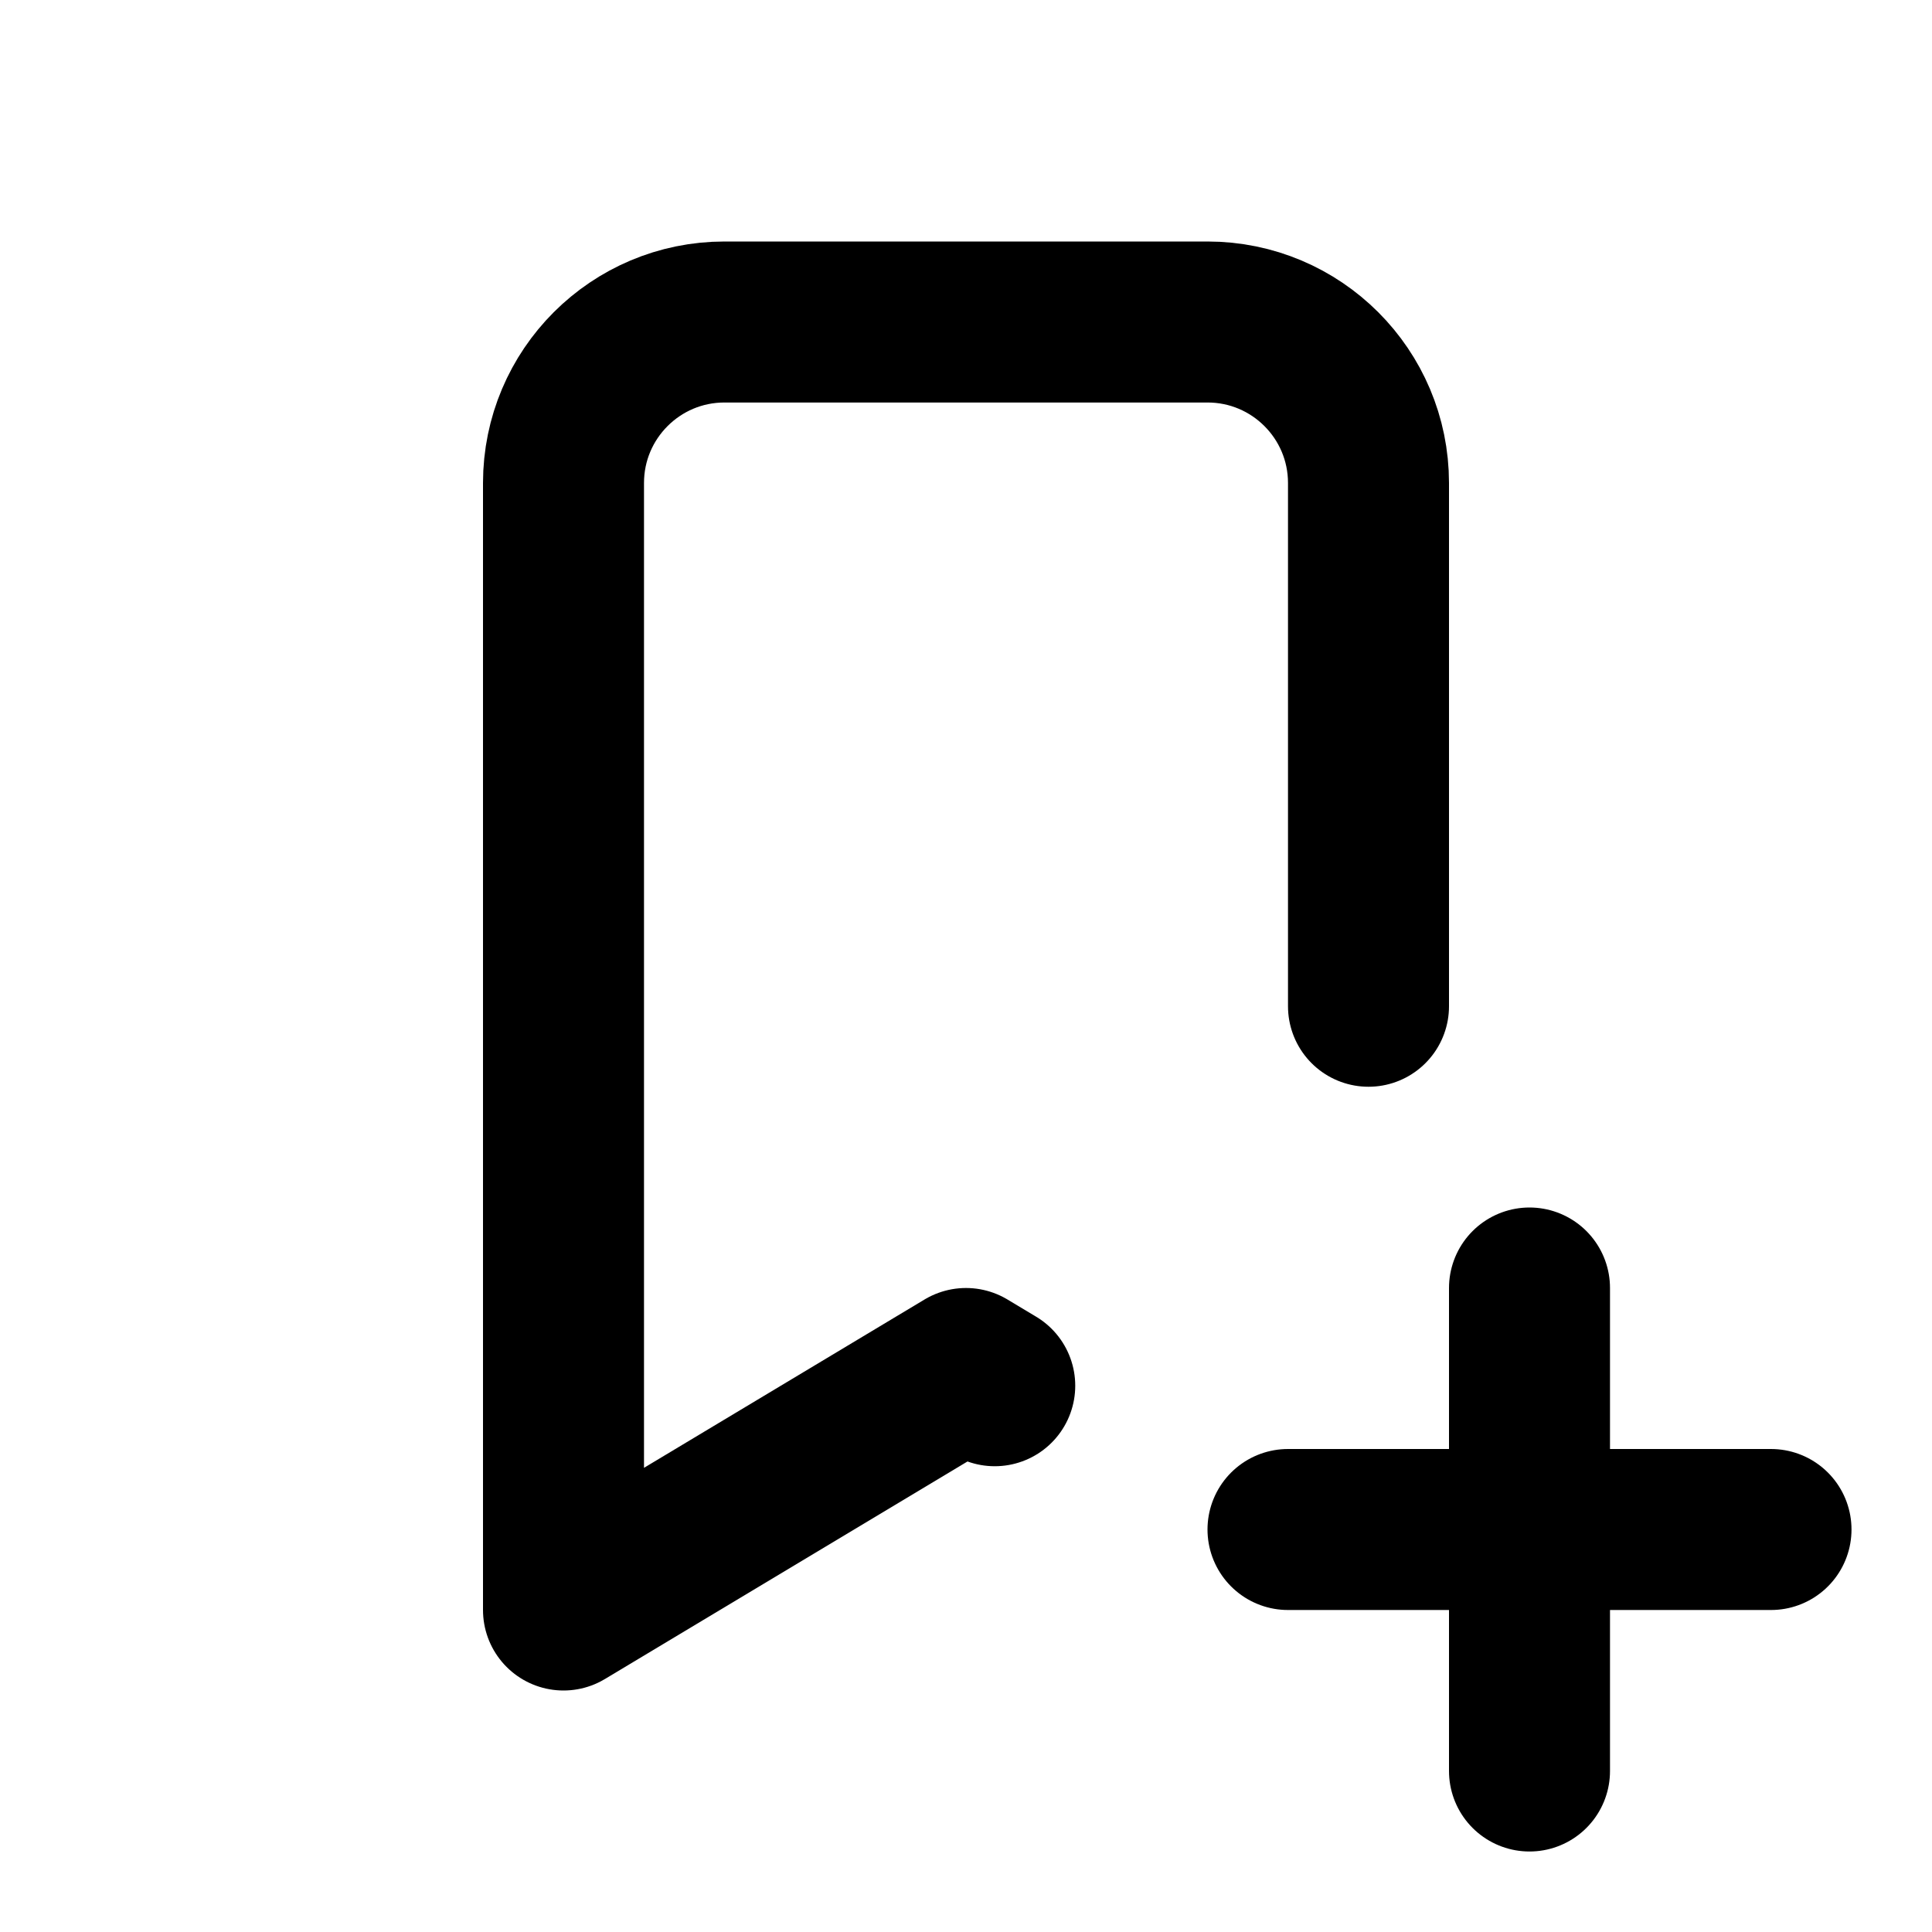
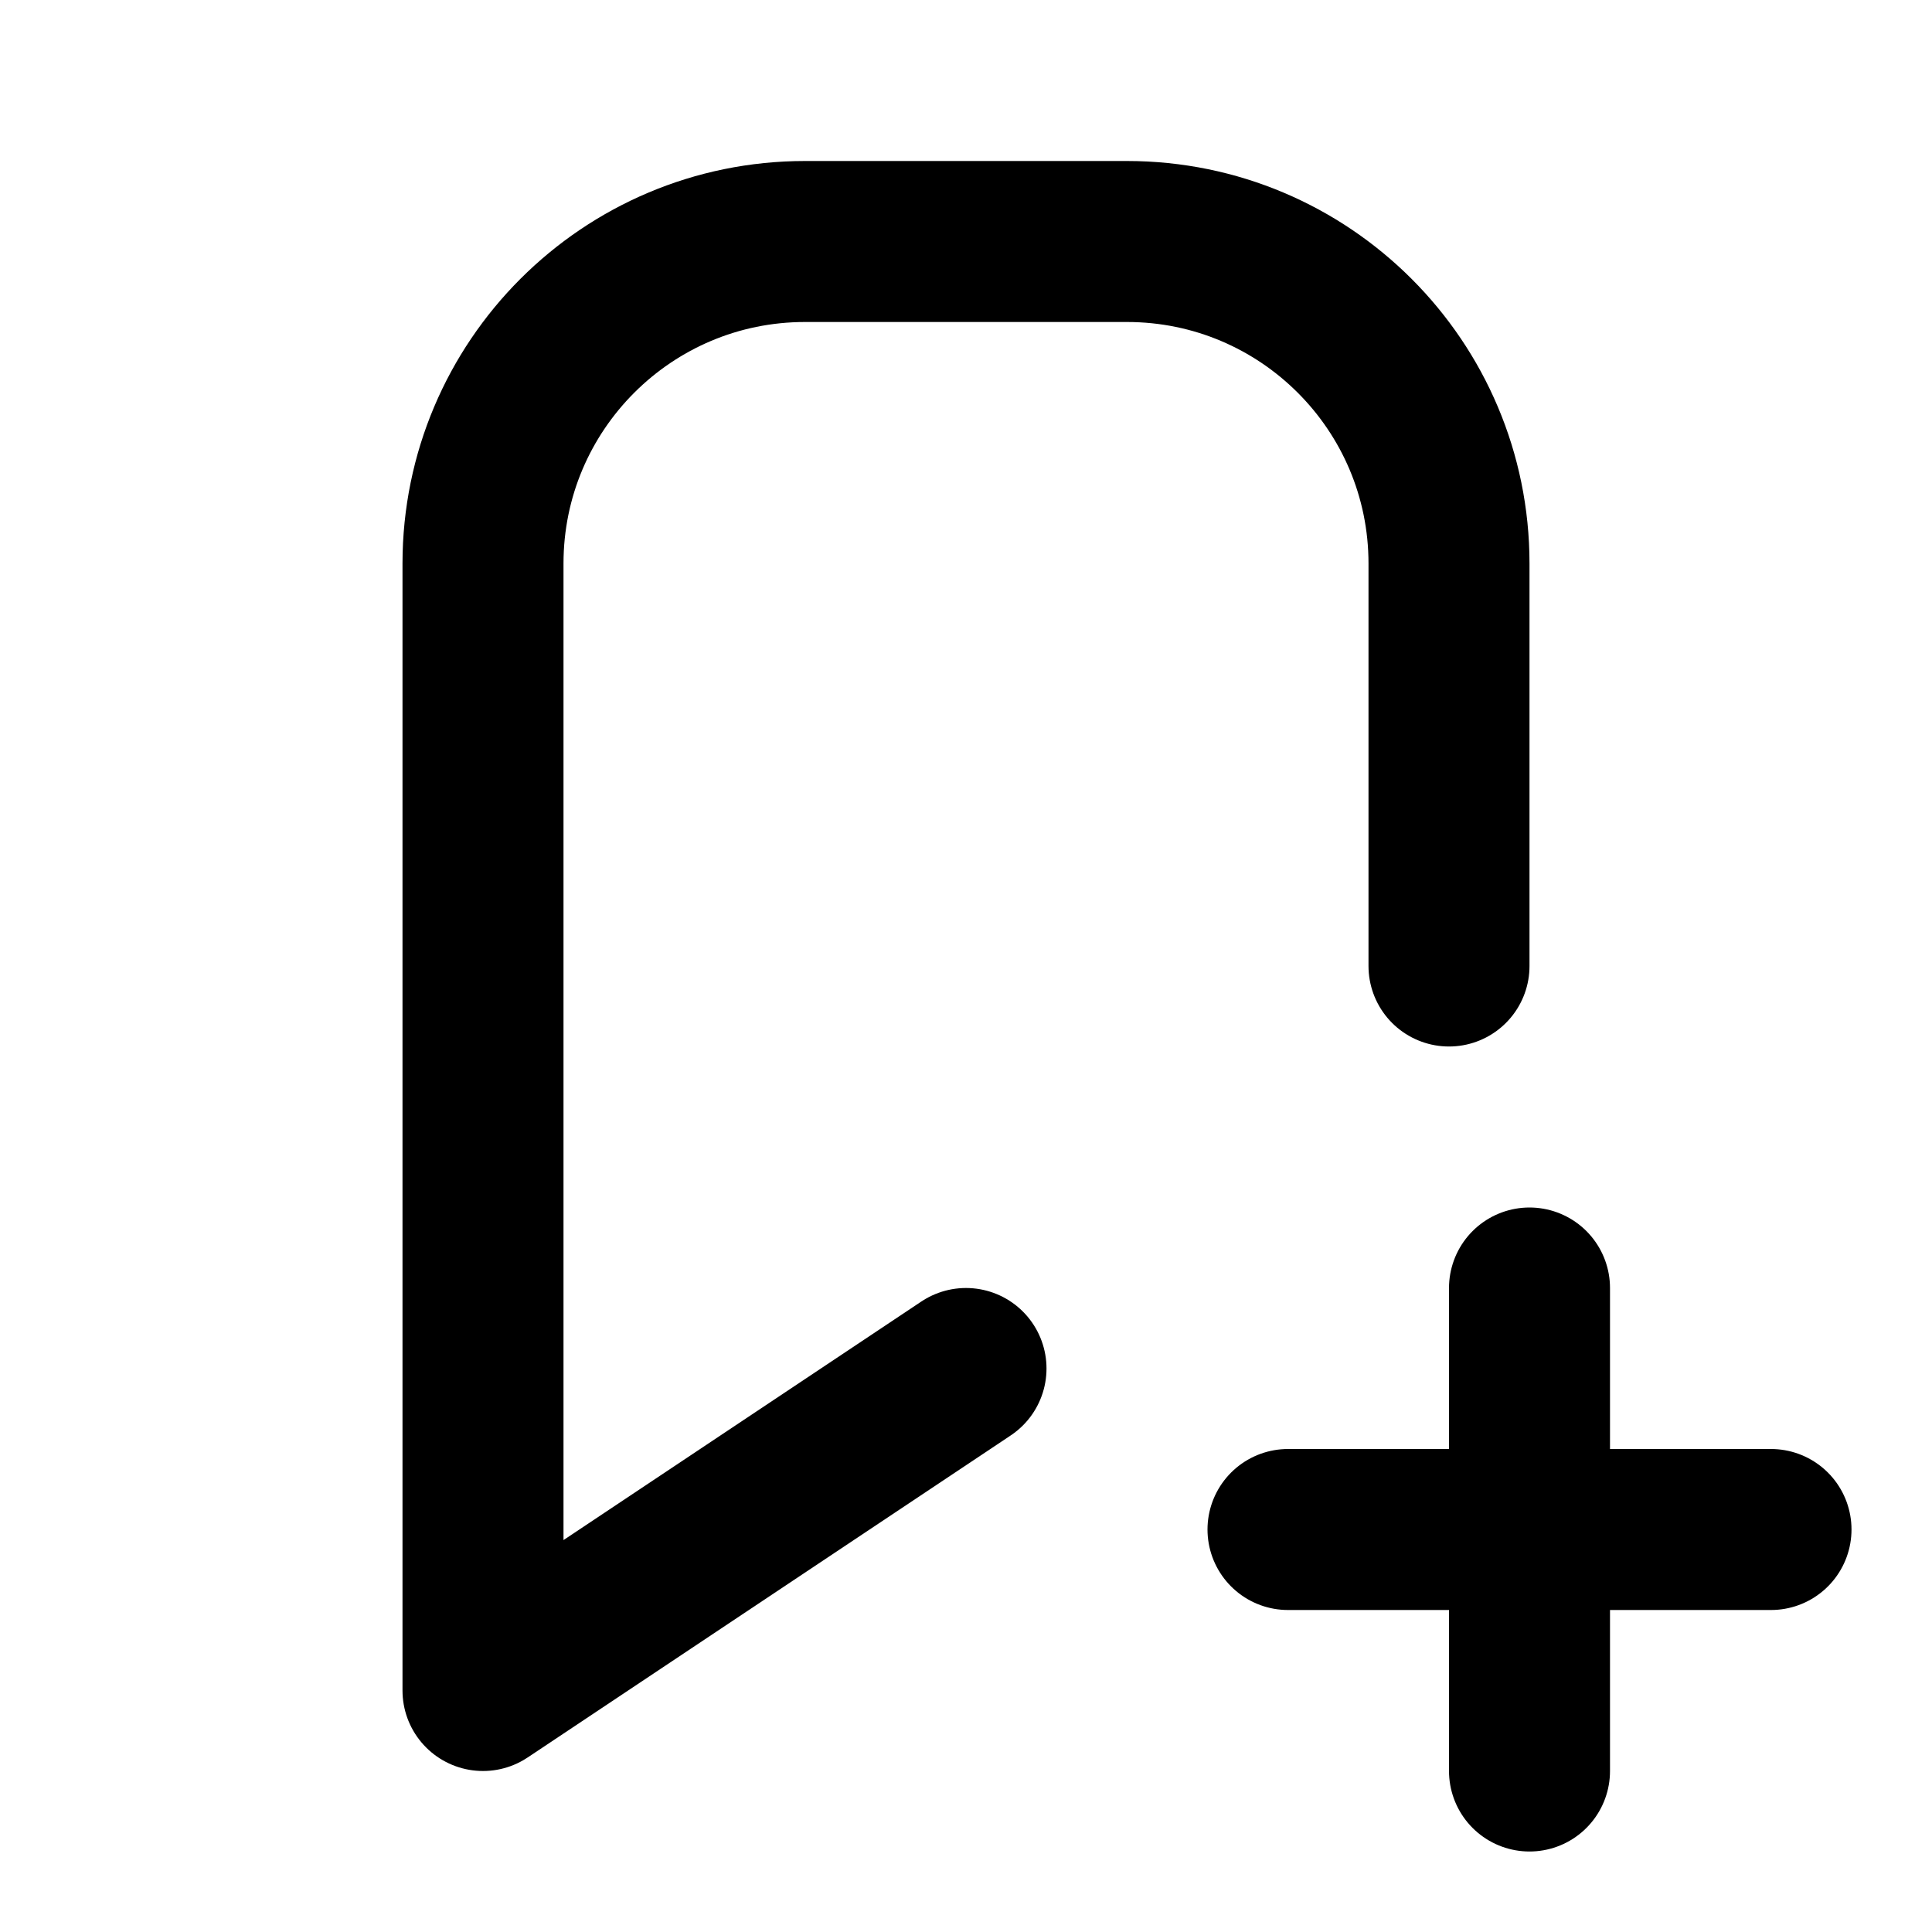
<svg xmlns="http://www.w3.org/2000/svg" width="24" height="24" viewBox="0 0 24 24" stroke-width="2" stroke="currentColor" fill="none" stroke-linecap="round" stroke-linejoin="round">
-   <path d="M12.357 17.214l-.357 -.214l-5 3v-14a2 2 0 0 1 2 -2h6a2 2 0 0 1 2 2v6.5" />
+   <path d="M12 17l-6 4v-14a4 4 0 0 1 4 -4h4a4 4 0 0 1 4 4v5" />
  <path d="M16 19h6" />
  <path d="M19 16v6" />
</svg>
